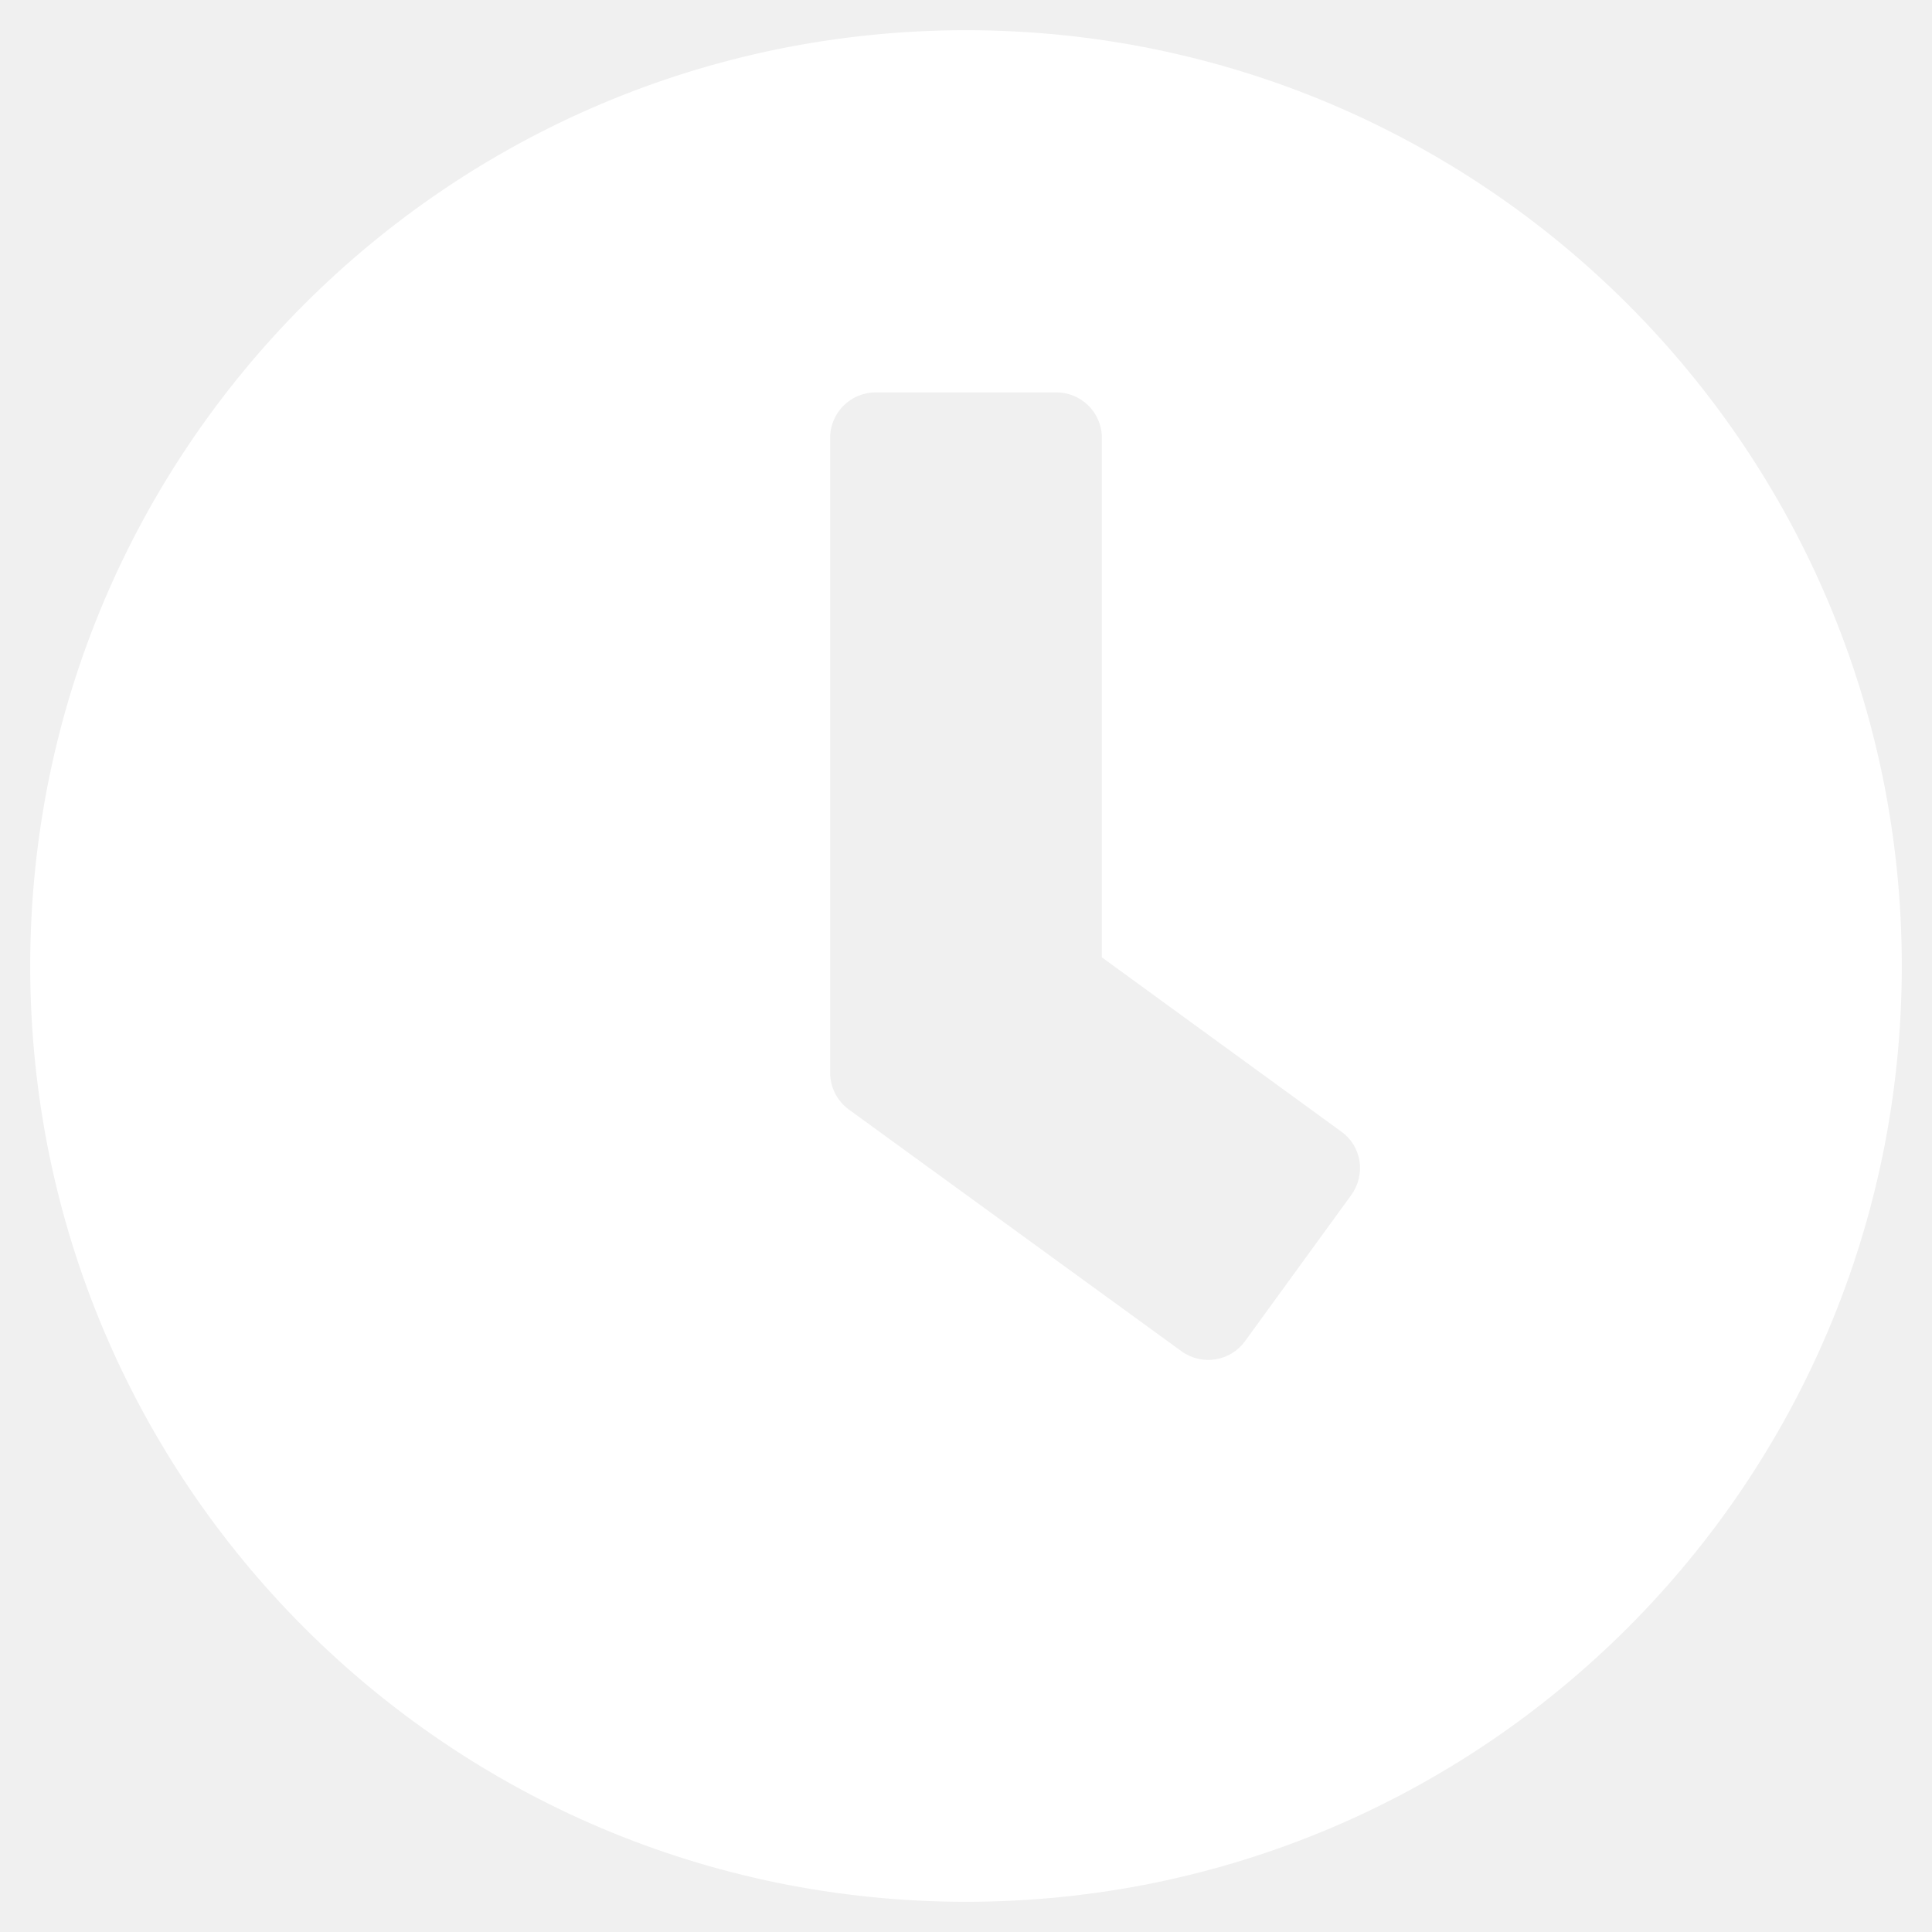
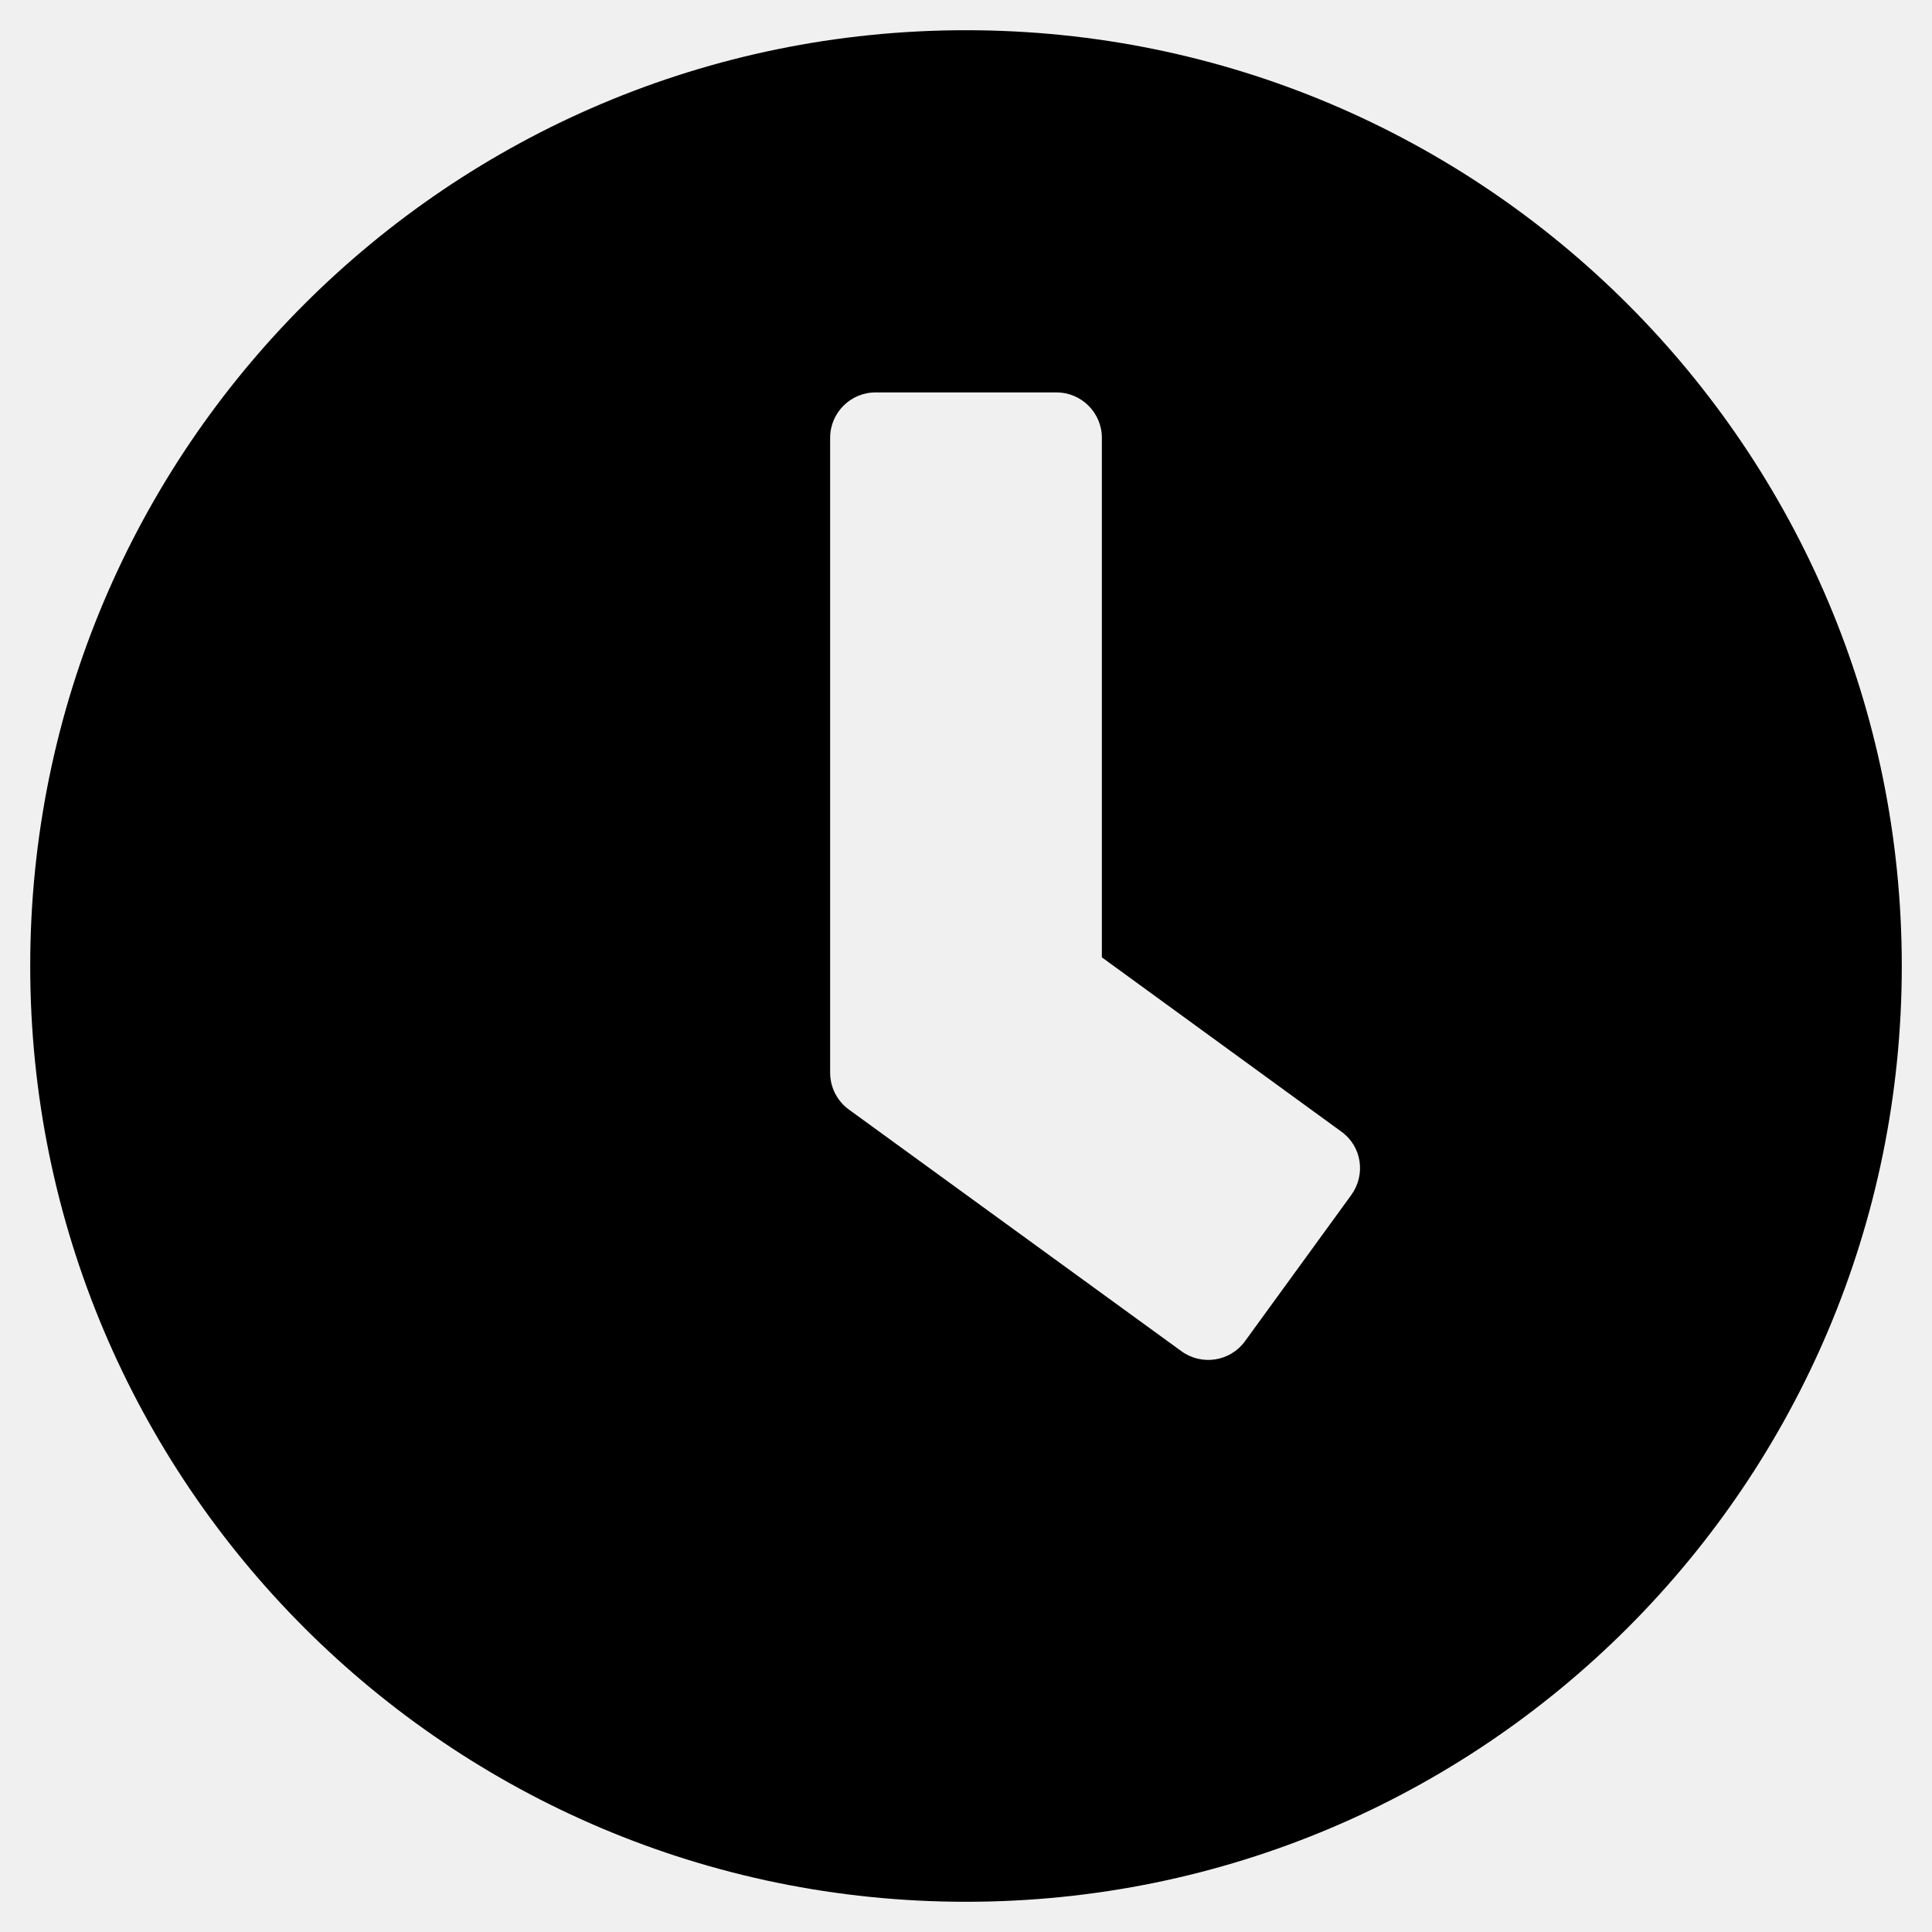
<svg xmlns="http://www.w3.org/2000/svg" width="25" height="25" viewBox="0 0 25 25" fill="none">
-   <path d="M12.5 0.391C5.811 0.391 0.391 5.811 0.391 12.5C0.391 19.189 5.811 24.609 12.5 24.609C19.189 24.609 24.609 19.189 24.609 12.5C24.609 5.811 19.189 0.391 12.5 0.391ZM15.288 17.485L10.981 14.355C10.83 14.243 10.742 14.067 10.742 13.882V5.664C10.742 5.342 11.006 5.078 11.328 5.078H13.672C13.994 5.078 14.258 5.342 14.258 5.664V12.388L17.358 14.644C17.622 14.834 17.676 15.2 17.485 15.464L16.108 17.358C15.918 17.617 15.552 17.676 15.288 17.485Z" fill="#ffffff" />
+   <path d="M12.5 0.391C5.811 0.391 0.391 5.811 0.391 12.5C0.391 19.189 5.811 24.609 12.5 24.609C19.189 24.609 24.609 19.189 24.609 12.5C24.609 5.811 19.189 0.391 12.5 0.391ZM15.288 17.485L10.981 14.355C10.83 14.243 10.742 14.067 10.742 13.882V5.664C10.742 5.342 11.006 5.078 11.328 5.078H13.672C13.994 5.078 14.258 5.342 14.258 5.664V12.388L17.358 14.644C17.622 14.834 17.676 15.2 17.485 15.464L16.108 17.358C15.918 17.617 15.552 17.676 15.288 17.485Z" fill="#000000" />
</svg>
